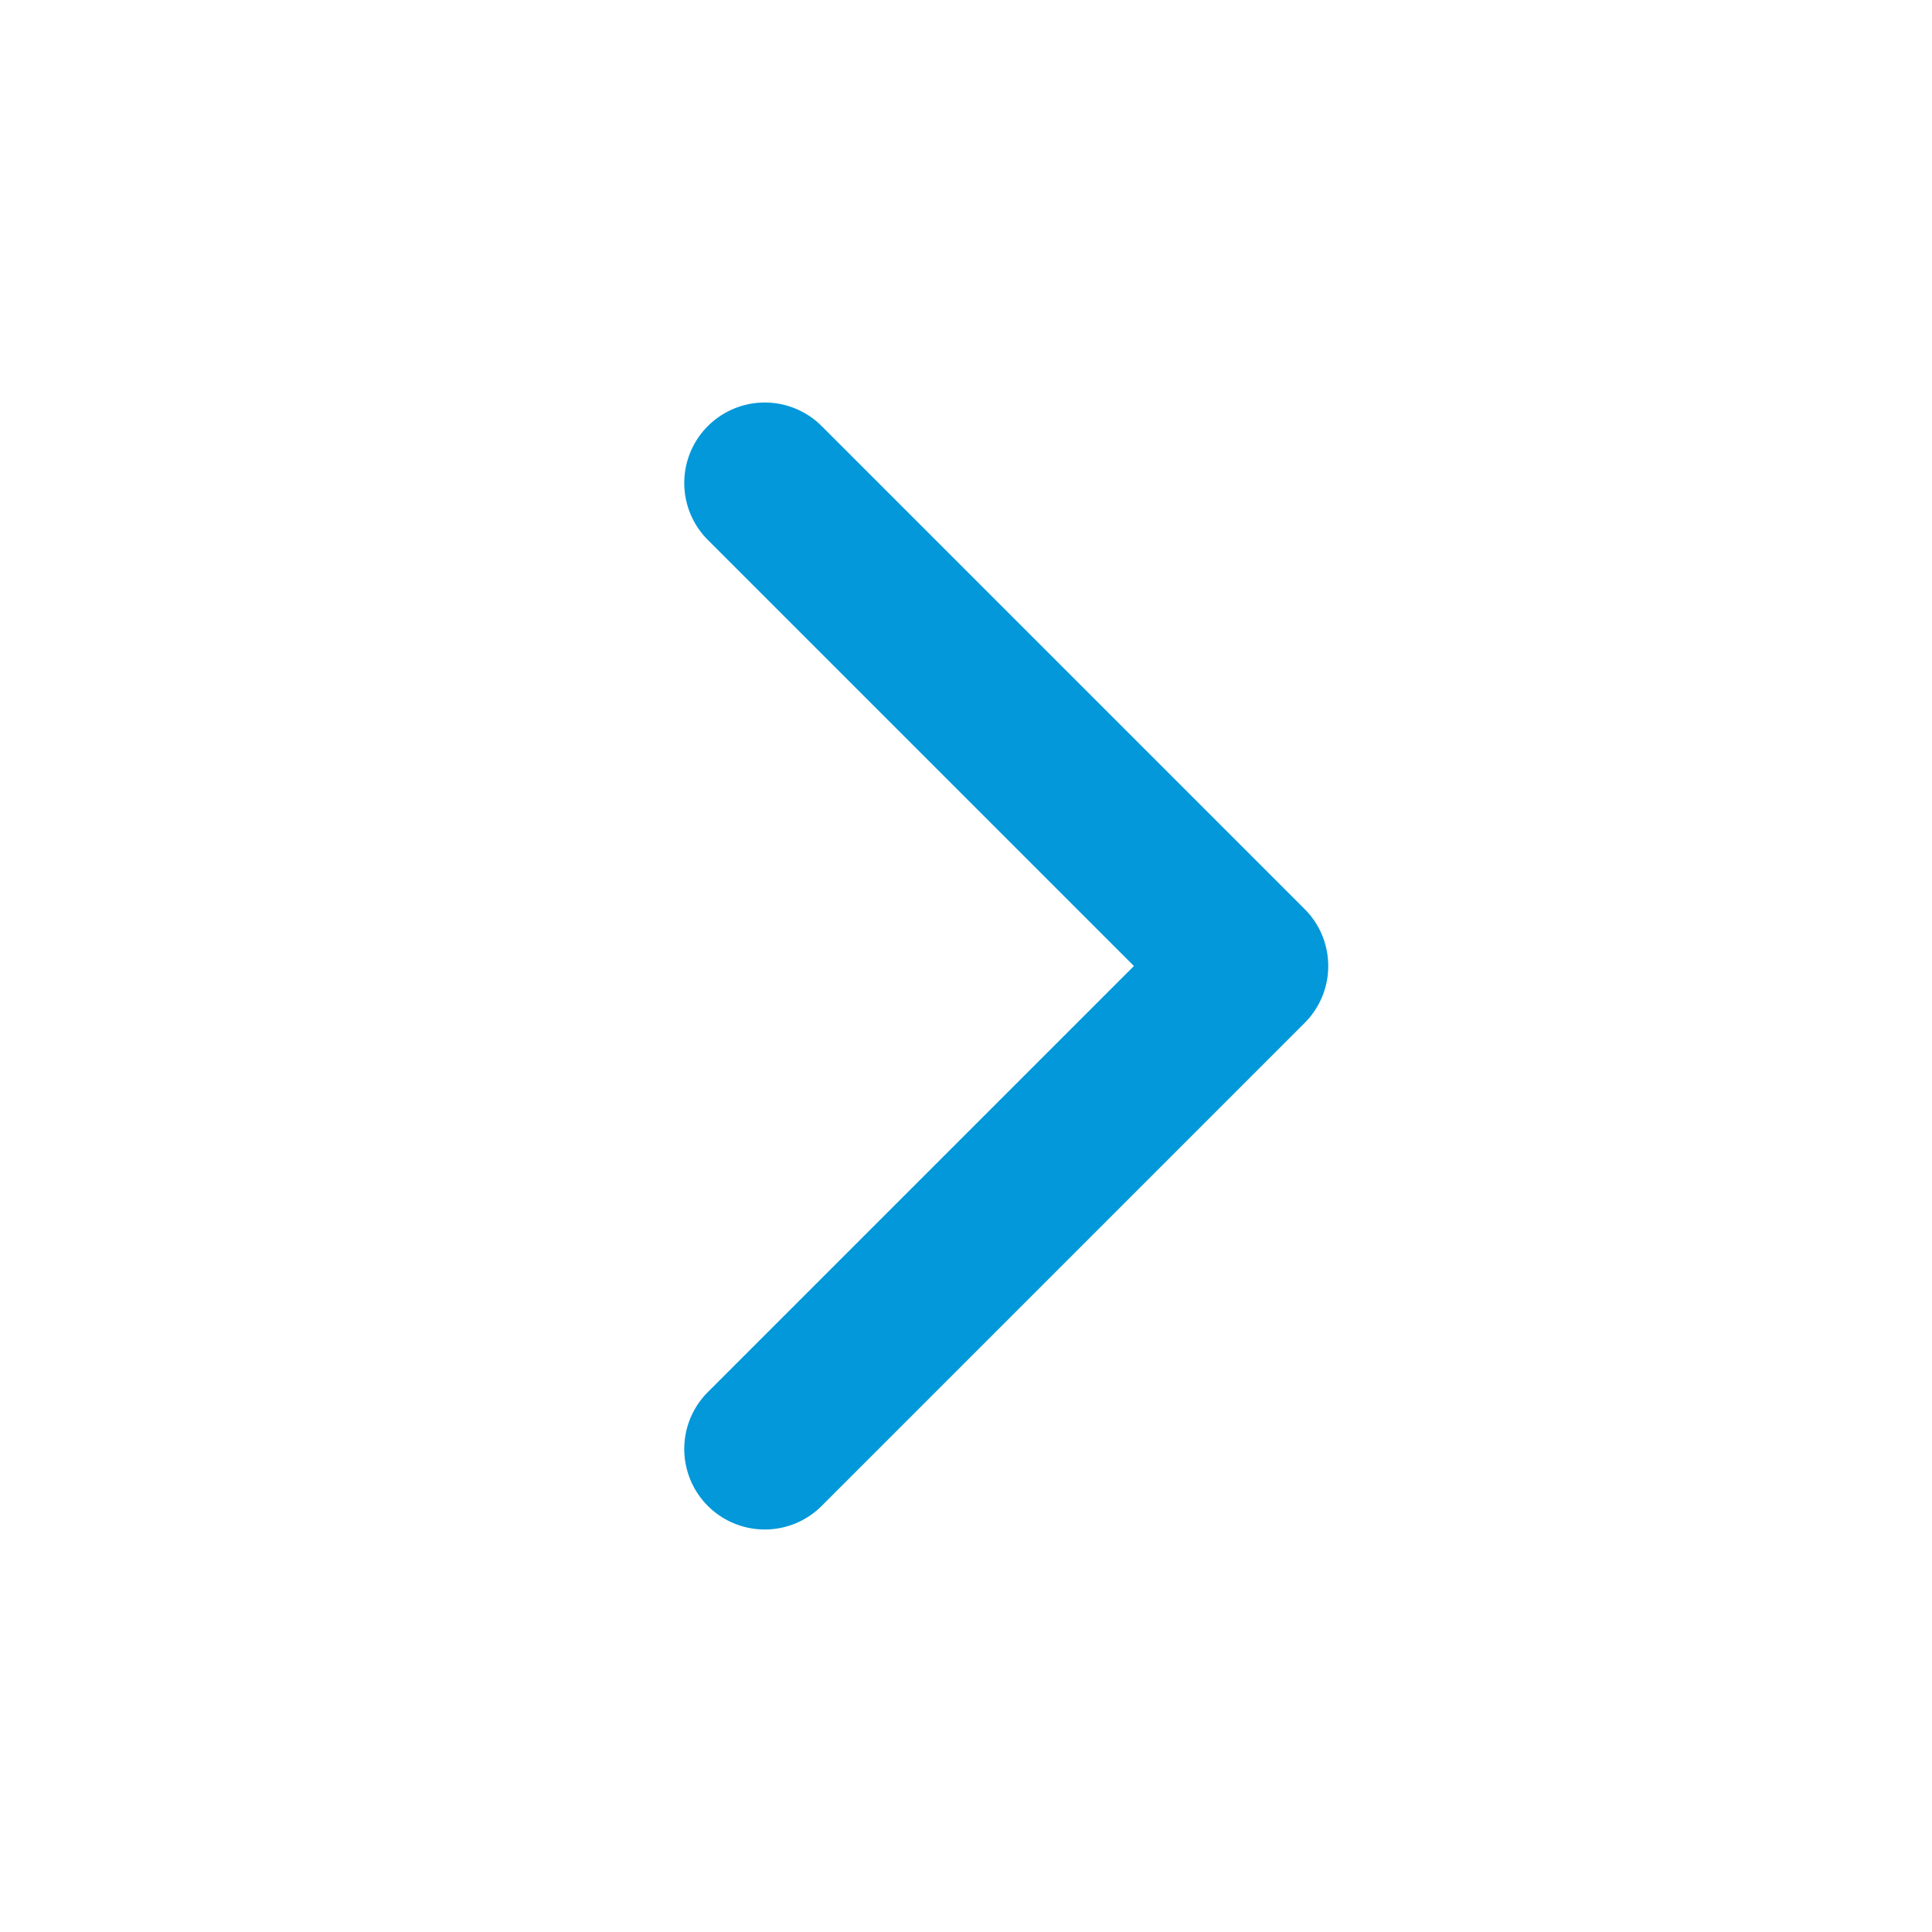
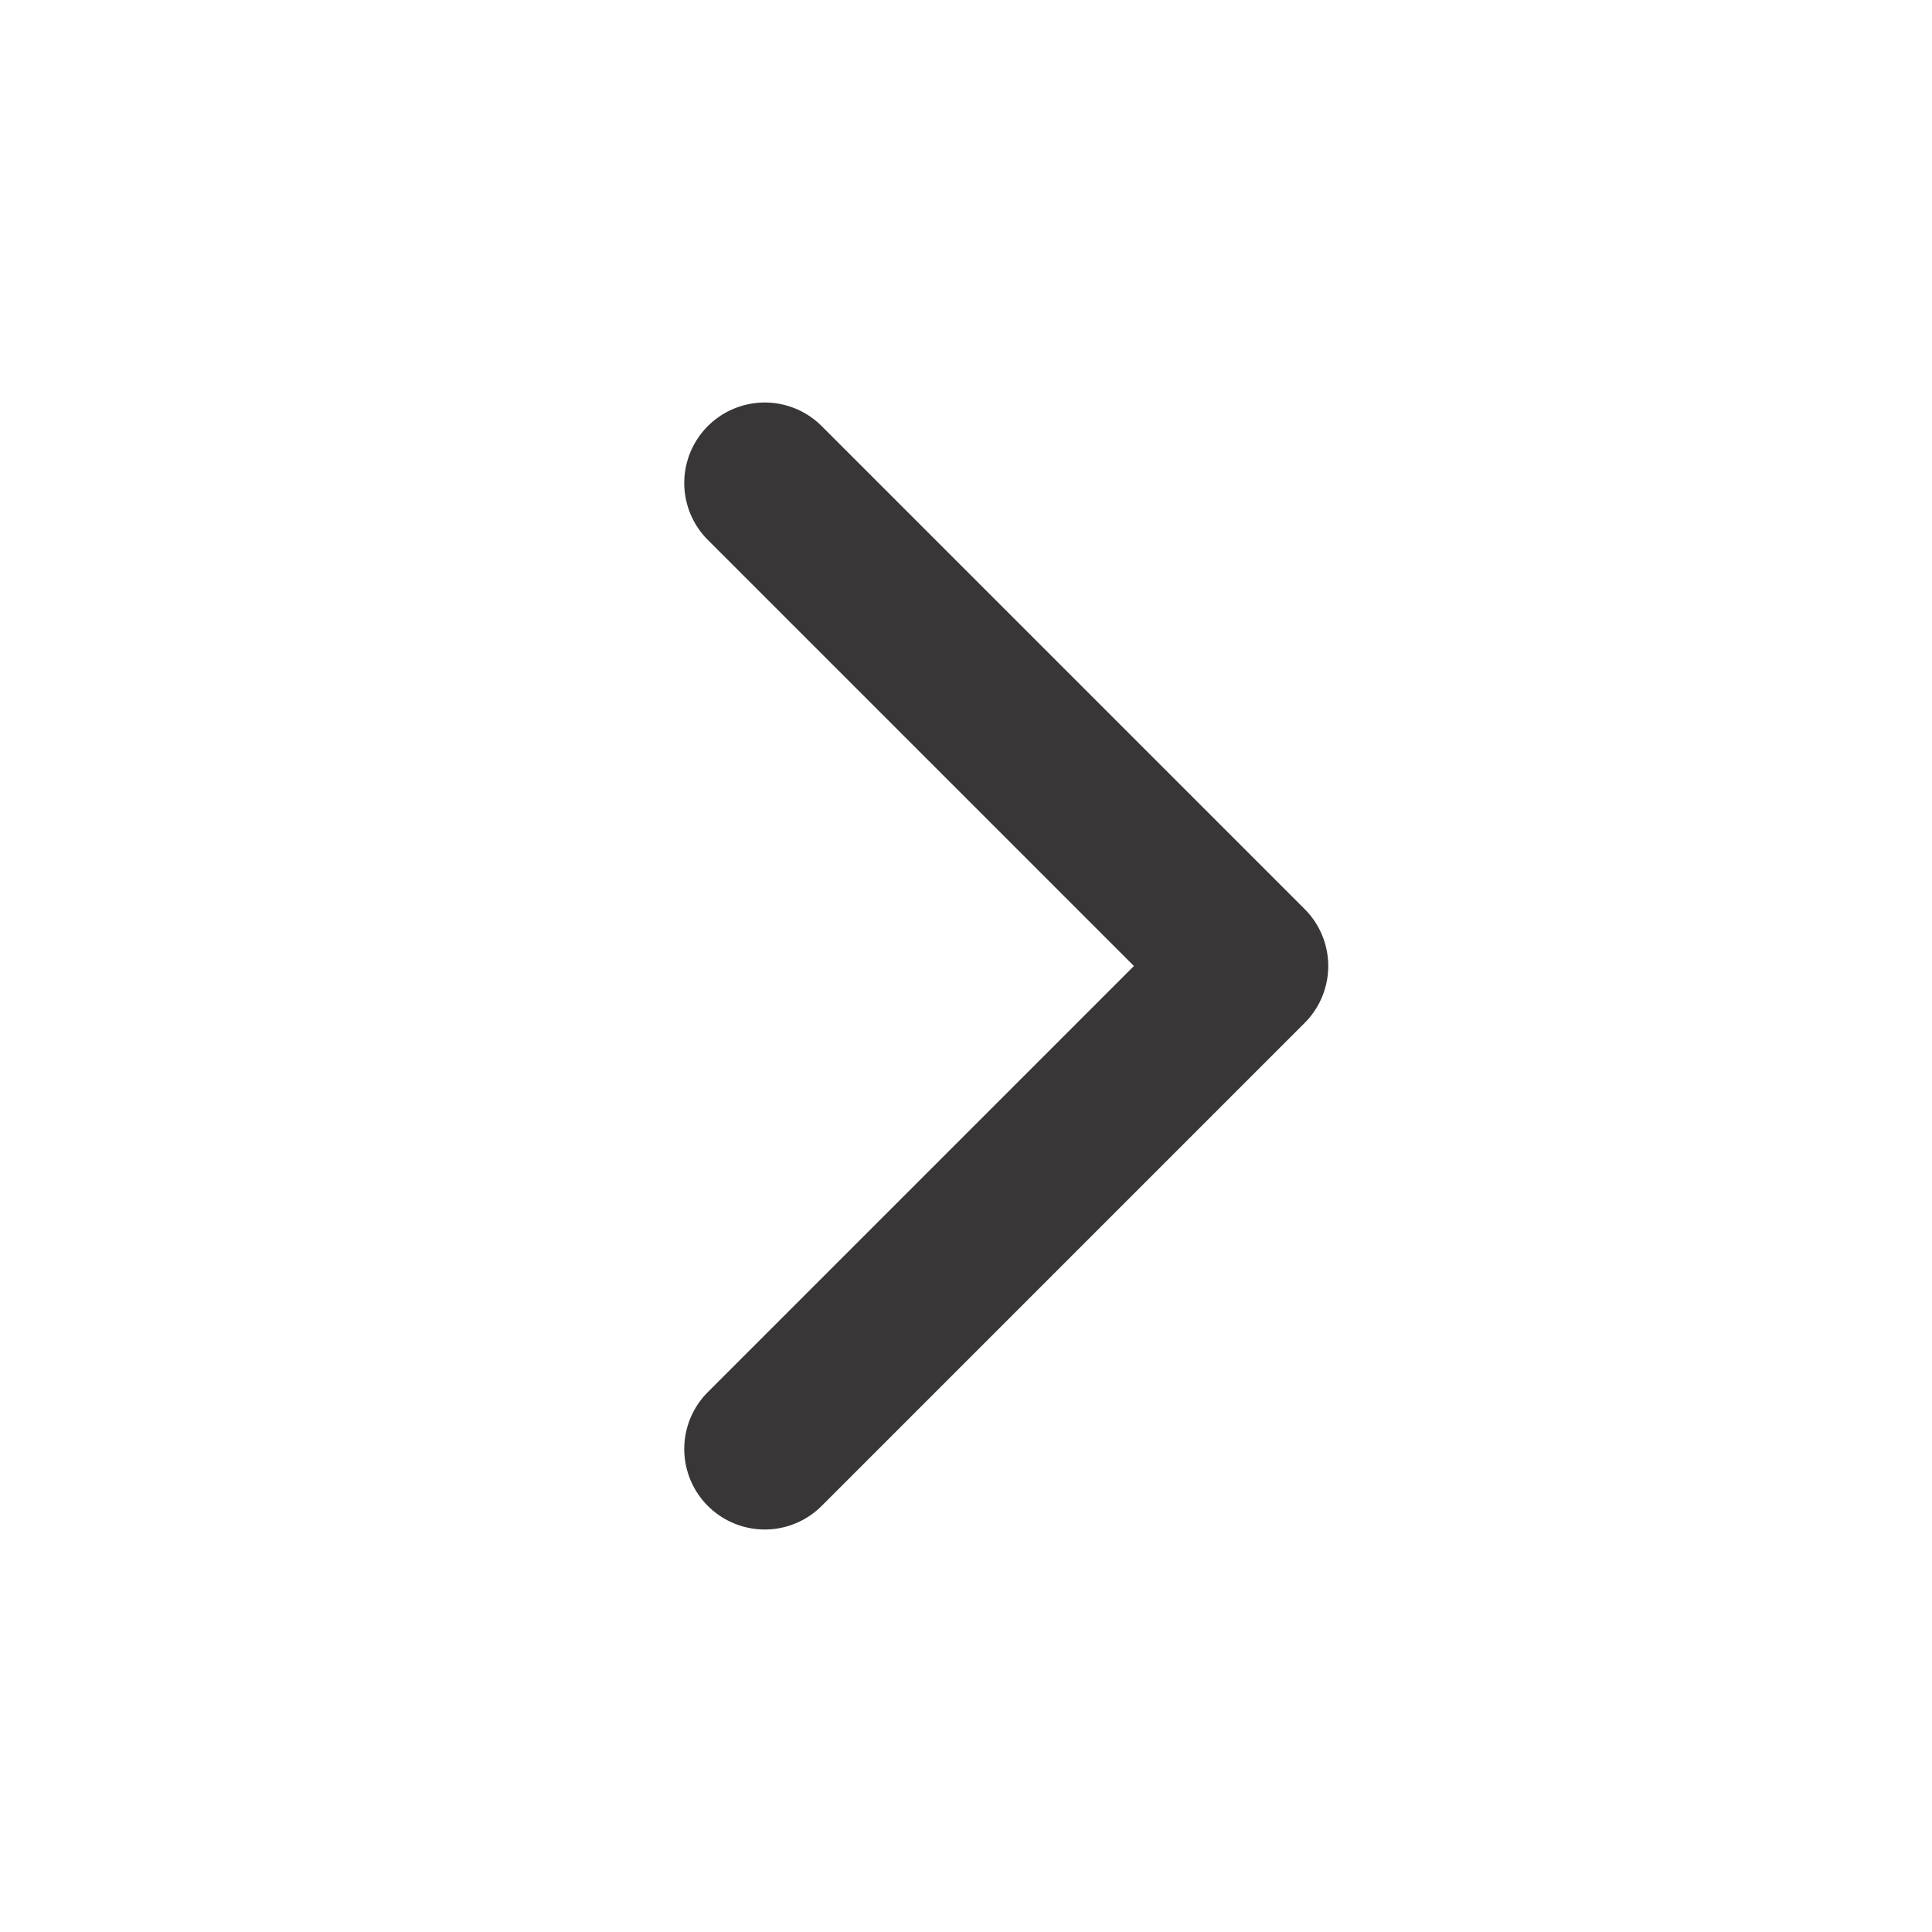
<svg xmlns="http://www.w3.org/2000/svg" width="48" height="48" viewBox="0 0 48 48" fill="none">
-   <path d="M19 12L31 24L19 36" stroke="#0298DA" stroke-width="4" stroke-linecap="round" stroke-linejoin="round" />
+   <path d="M19 12L31 24L19 36" stroke="#393637" stroke-width="4" stroke-linecap="round" stroke-linejoin="round" />
</svg>
